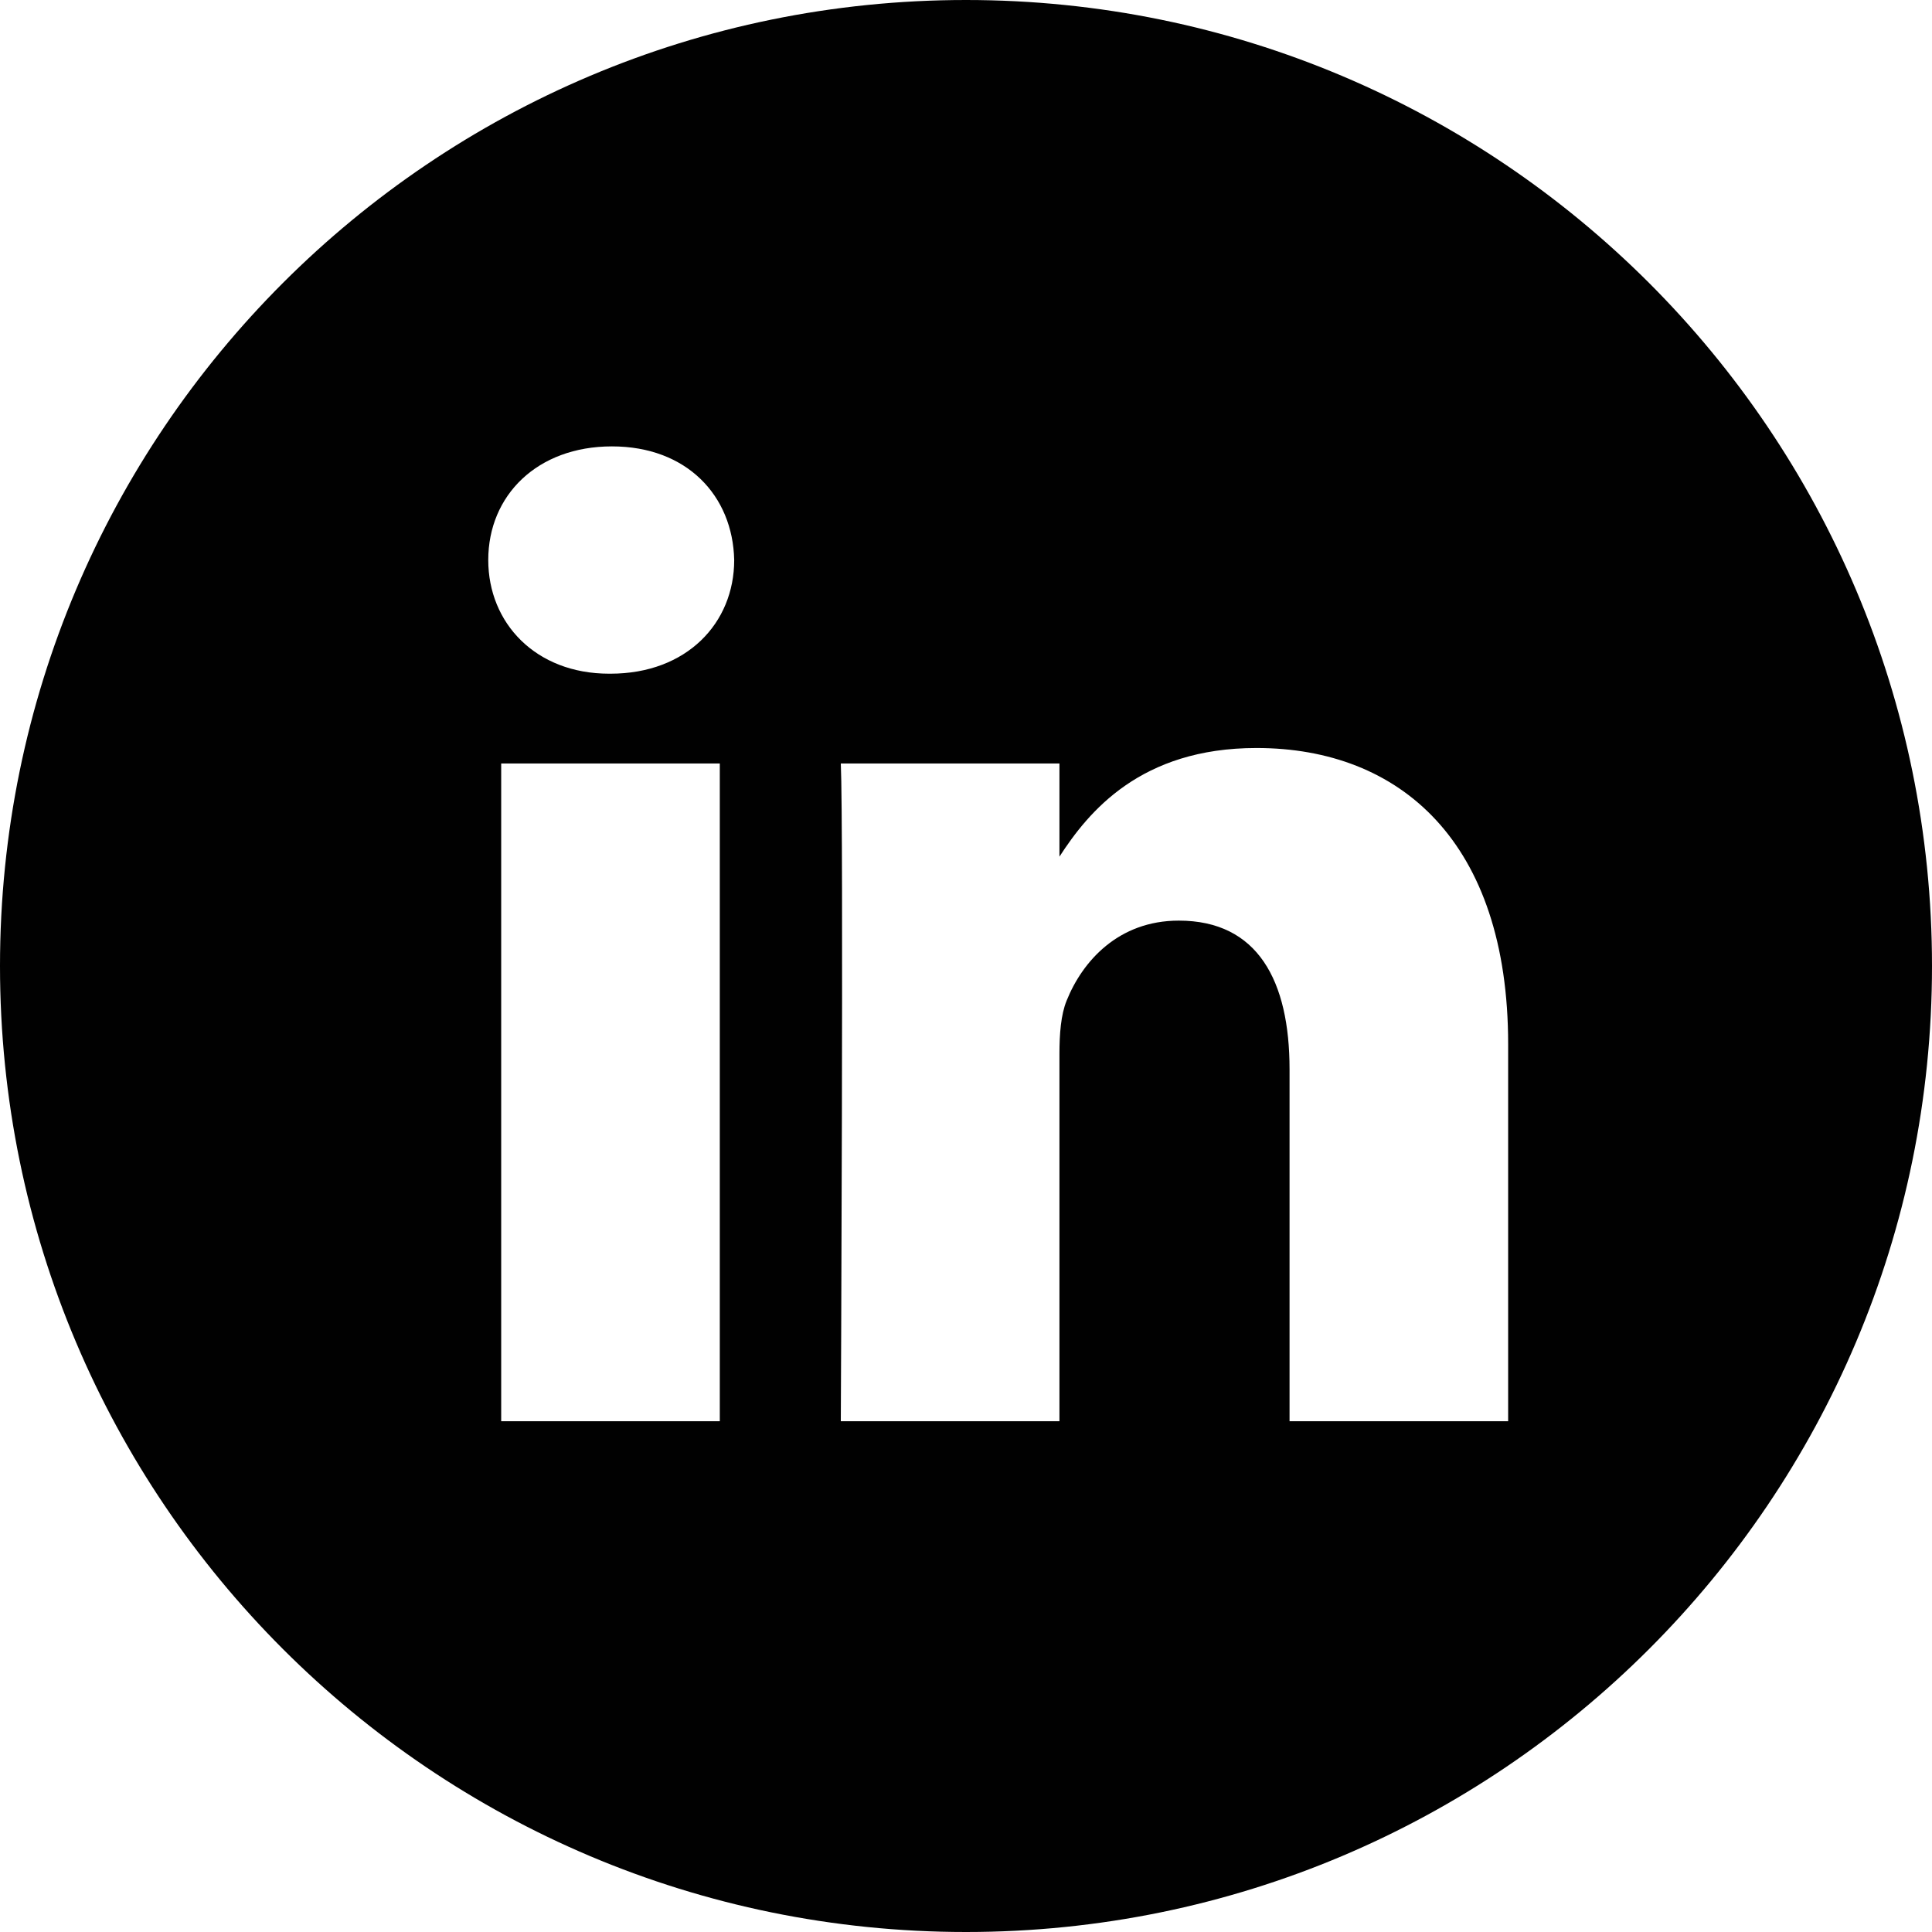
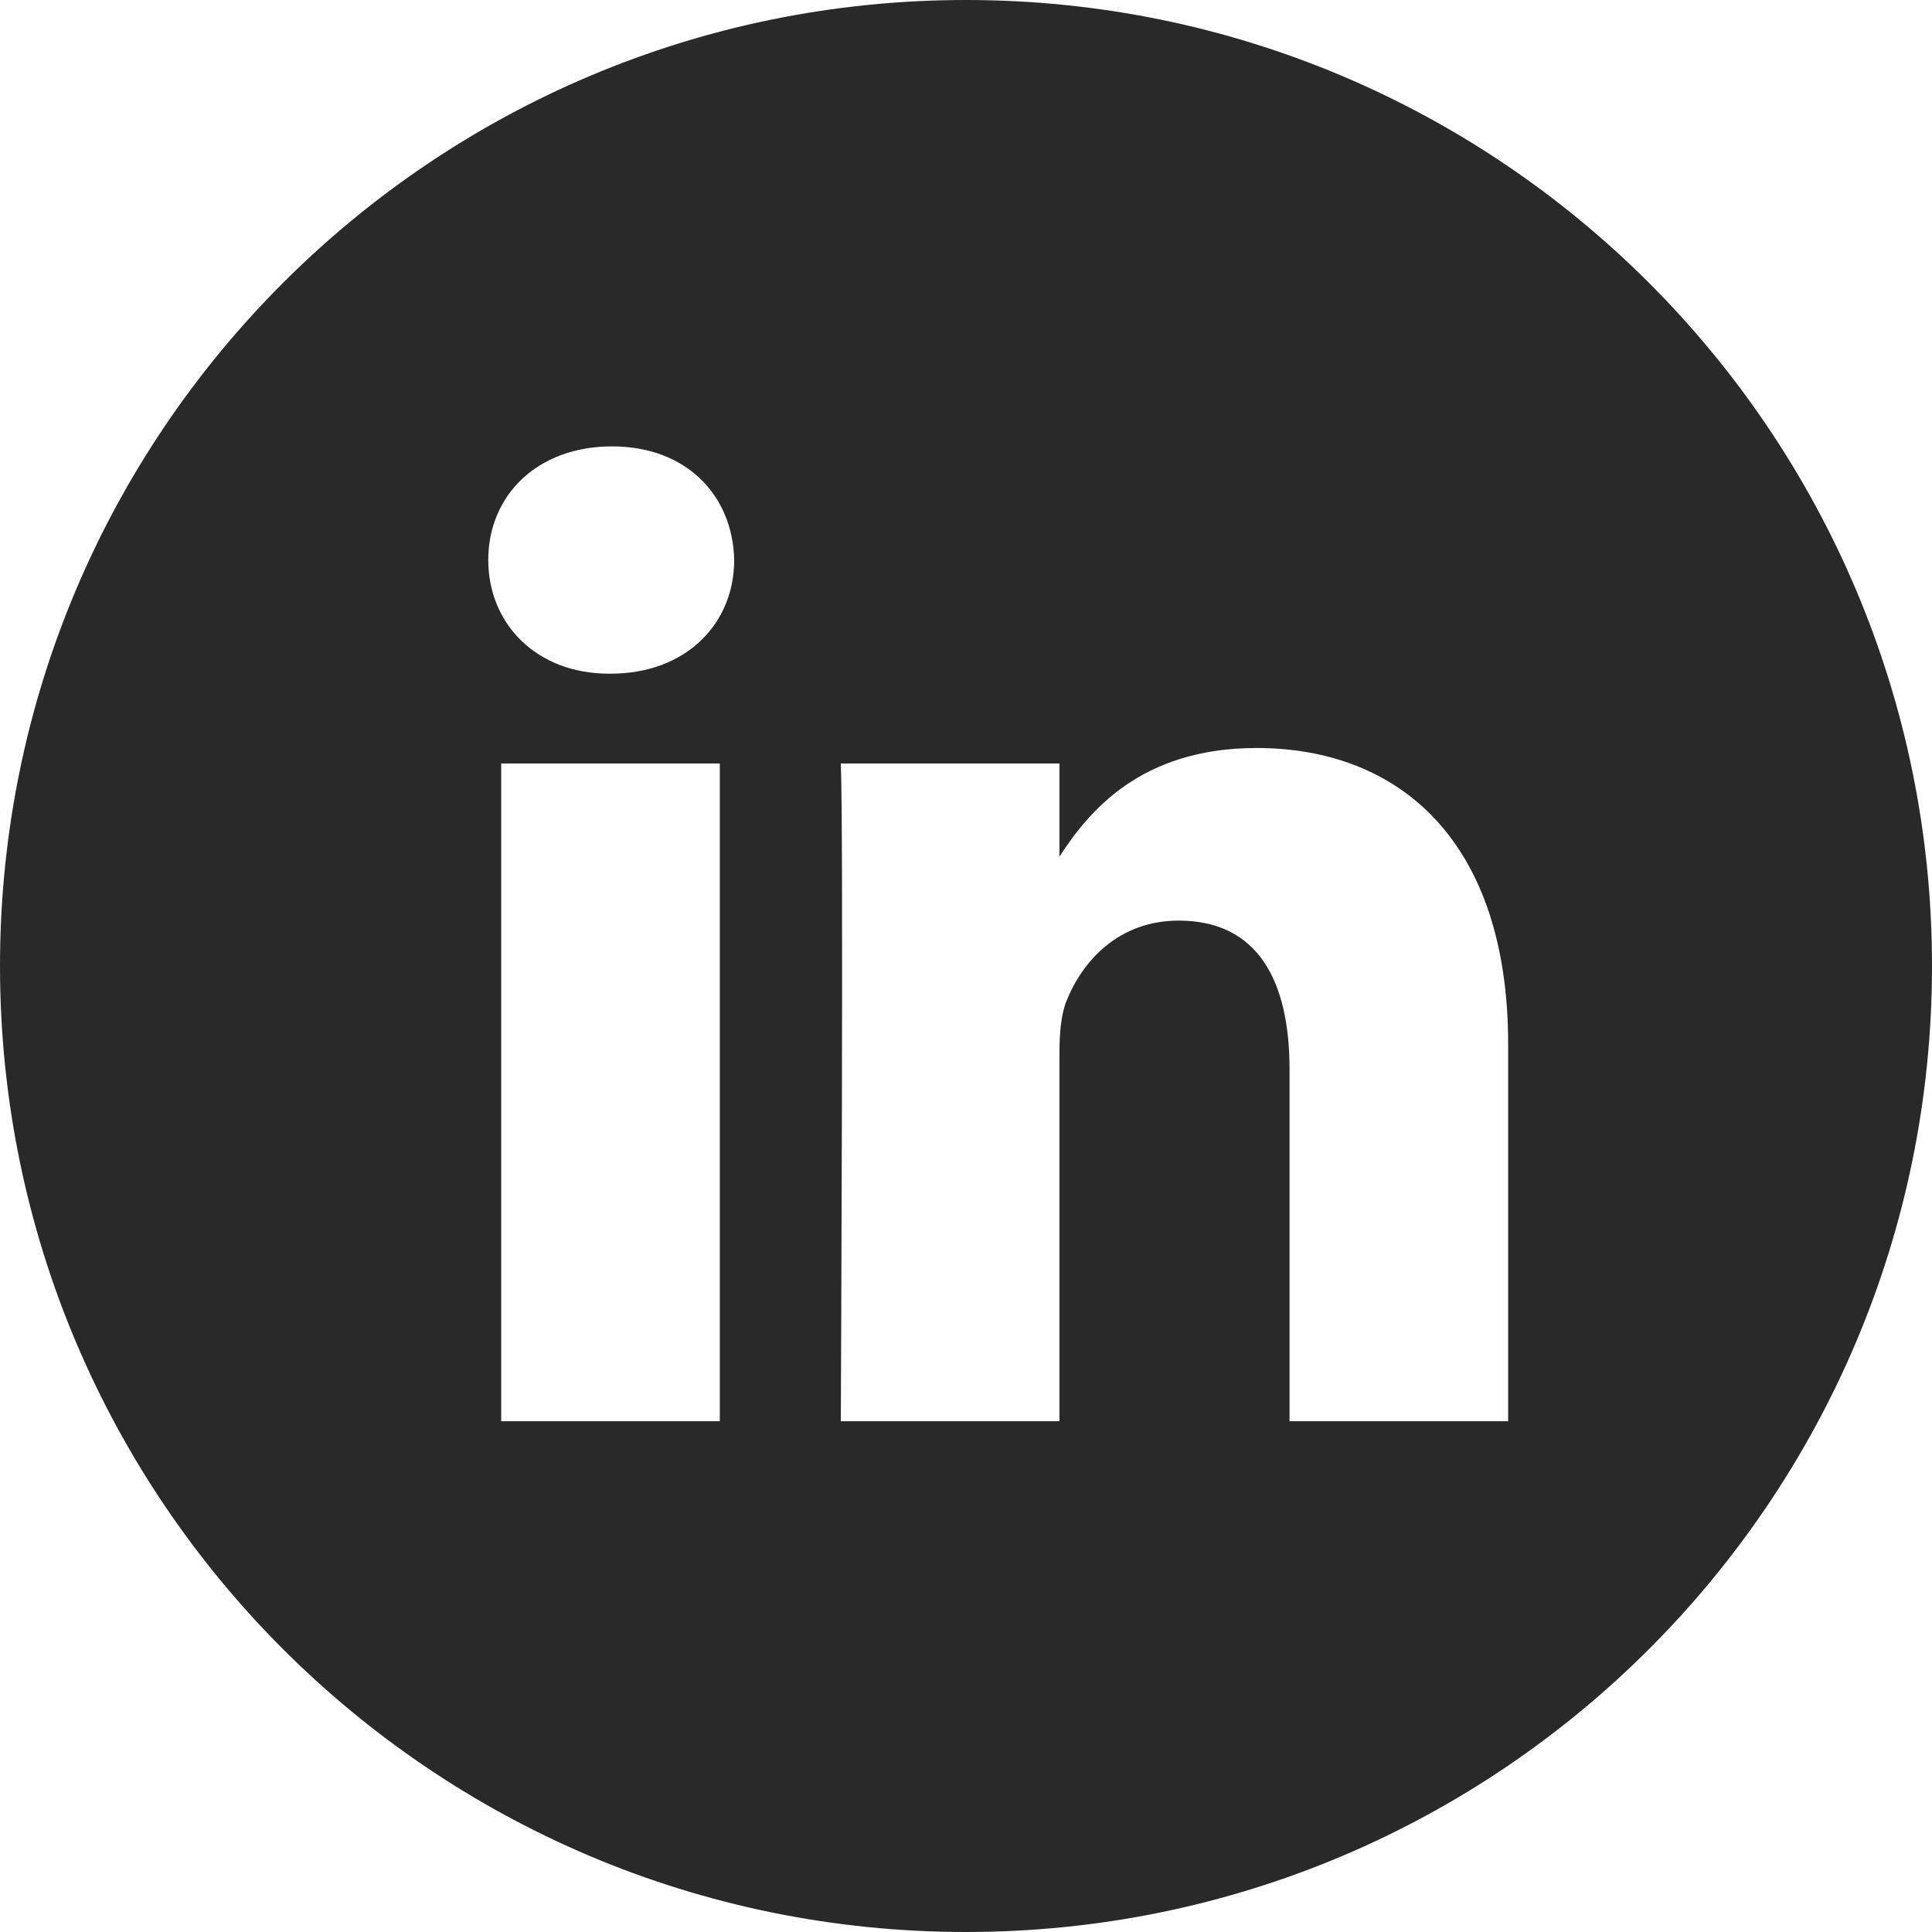
<svg xmlns="http://www.w3.org/2000/svg" xml:space="preserve" width="200" viewBox="0 0 200 200" version="1.1" id="Layer_1" height="200">
  <defs id="defs7" />
-   <path id="path2" style="clip-rule:evenodd;fill:#010101;fill-rule:evenodd;stroke-width:3.333" d="m 156.123,147.123 v -39.04 c 0,-20.917 -11.167,-30.65 -26.053,-30.65 -12.013,0 -17.397,6.61 -20.397,11.247 V 79.033 H 87.04 c 0.3,6.39 0,68.09 0,68.09 h 22.633 v -38.027 c 0,-2.03 0.147,-4.063 0.747,-5.517 1.633,-4.067 5.357,-8.277 11.607,-8.277 8.193,0 11.467,6.243 11.467,15.393 v 36.43 h 22.63 z M 63.197,69.74 c 7.89,0 12.807,-5.233 12.807,-11.77 -0.147,-6.677 -4.917,-11.76 -12.657,-11.76 -7.74,0 -12.803,5.08 -12.803,11.76 0,6.537 4.913,11.77 12.51,11.77 z M 100,200 C 44.773,200 0,155.227 0,100 0,44.77 44.773,0 100,0 c 55.227,0 100,44.77 100,100 0,55.227 -44.773,100 -100,100 z M 74.513,147.123 V 79.033 h -22.63 v 68.09 z" />
+   <path id="path2" style="clip-rule:evenodd;fill:#282928;fill-rule:evenodd;stroke-width:3.333" d="m 156.123,147.123 v -39.04 c 0,-20.917 -11.167,-30.65 -26.053,-30.65 -12.013,0 -17.397,6.61 -20.397,11.247 V 79.033 H 87.04 c 0.3,6.39 0,68.09 0,68.09 h 22.633 v -38.027 c 0,-2.03 0.147,-4.063 0.747,-5.517 1.633,-4.067 5.357,-8.277 11.607,-8.277 8.193,0 11.467,6.243 11.467,15.393 v 36.43 h 22.63 z M 63.197,69.74 c 7.89,0 12.807,-5.233 12.807,-11.77 -0.147,-6.677 -4.917,-11.76 -12.657,-11.76 -7.74,0 -12.803,5.08 -12.803,11.76 0,6.537 4.913,11.77 12.51,11.77 z M 100,200 C 44.773,200 0,155.227 0,100 0,44.77 44.773,0 100,0 c 55.227,0 100,44.77 100,100 0,55.227 -44.773,100 -100,100 z M 74.513,147.123 V 79.033 h -22.63 v 68.09 z" />
</svg>
